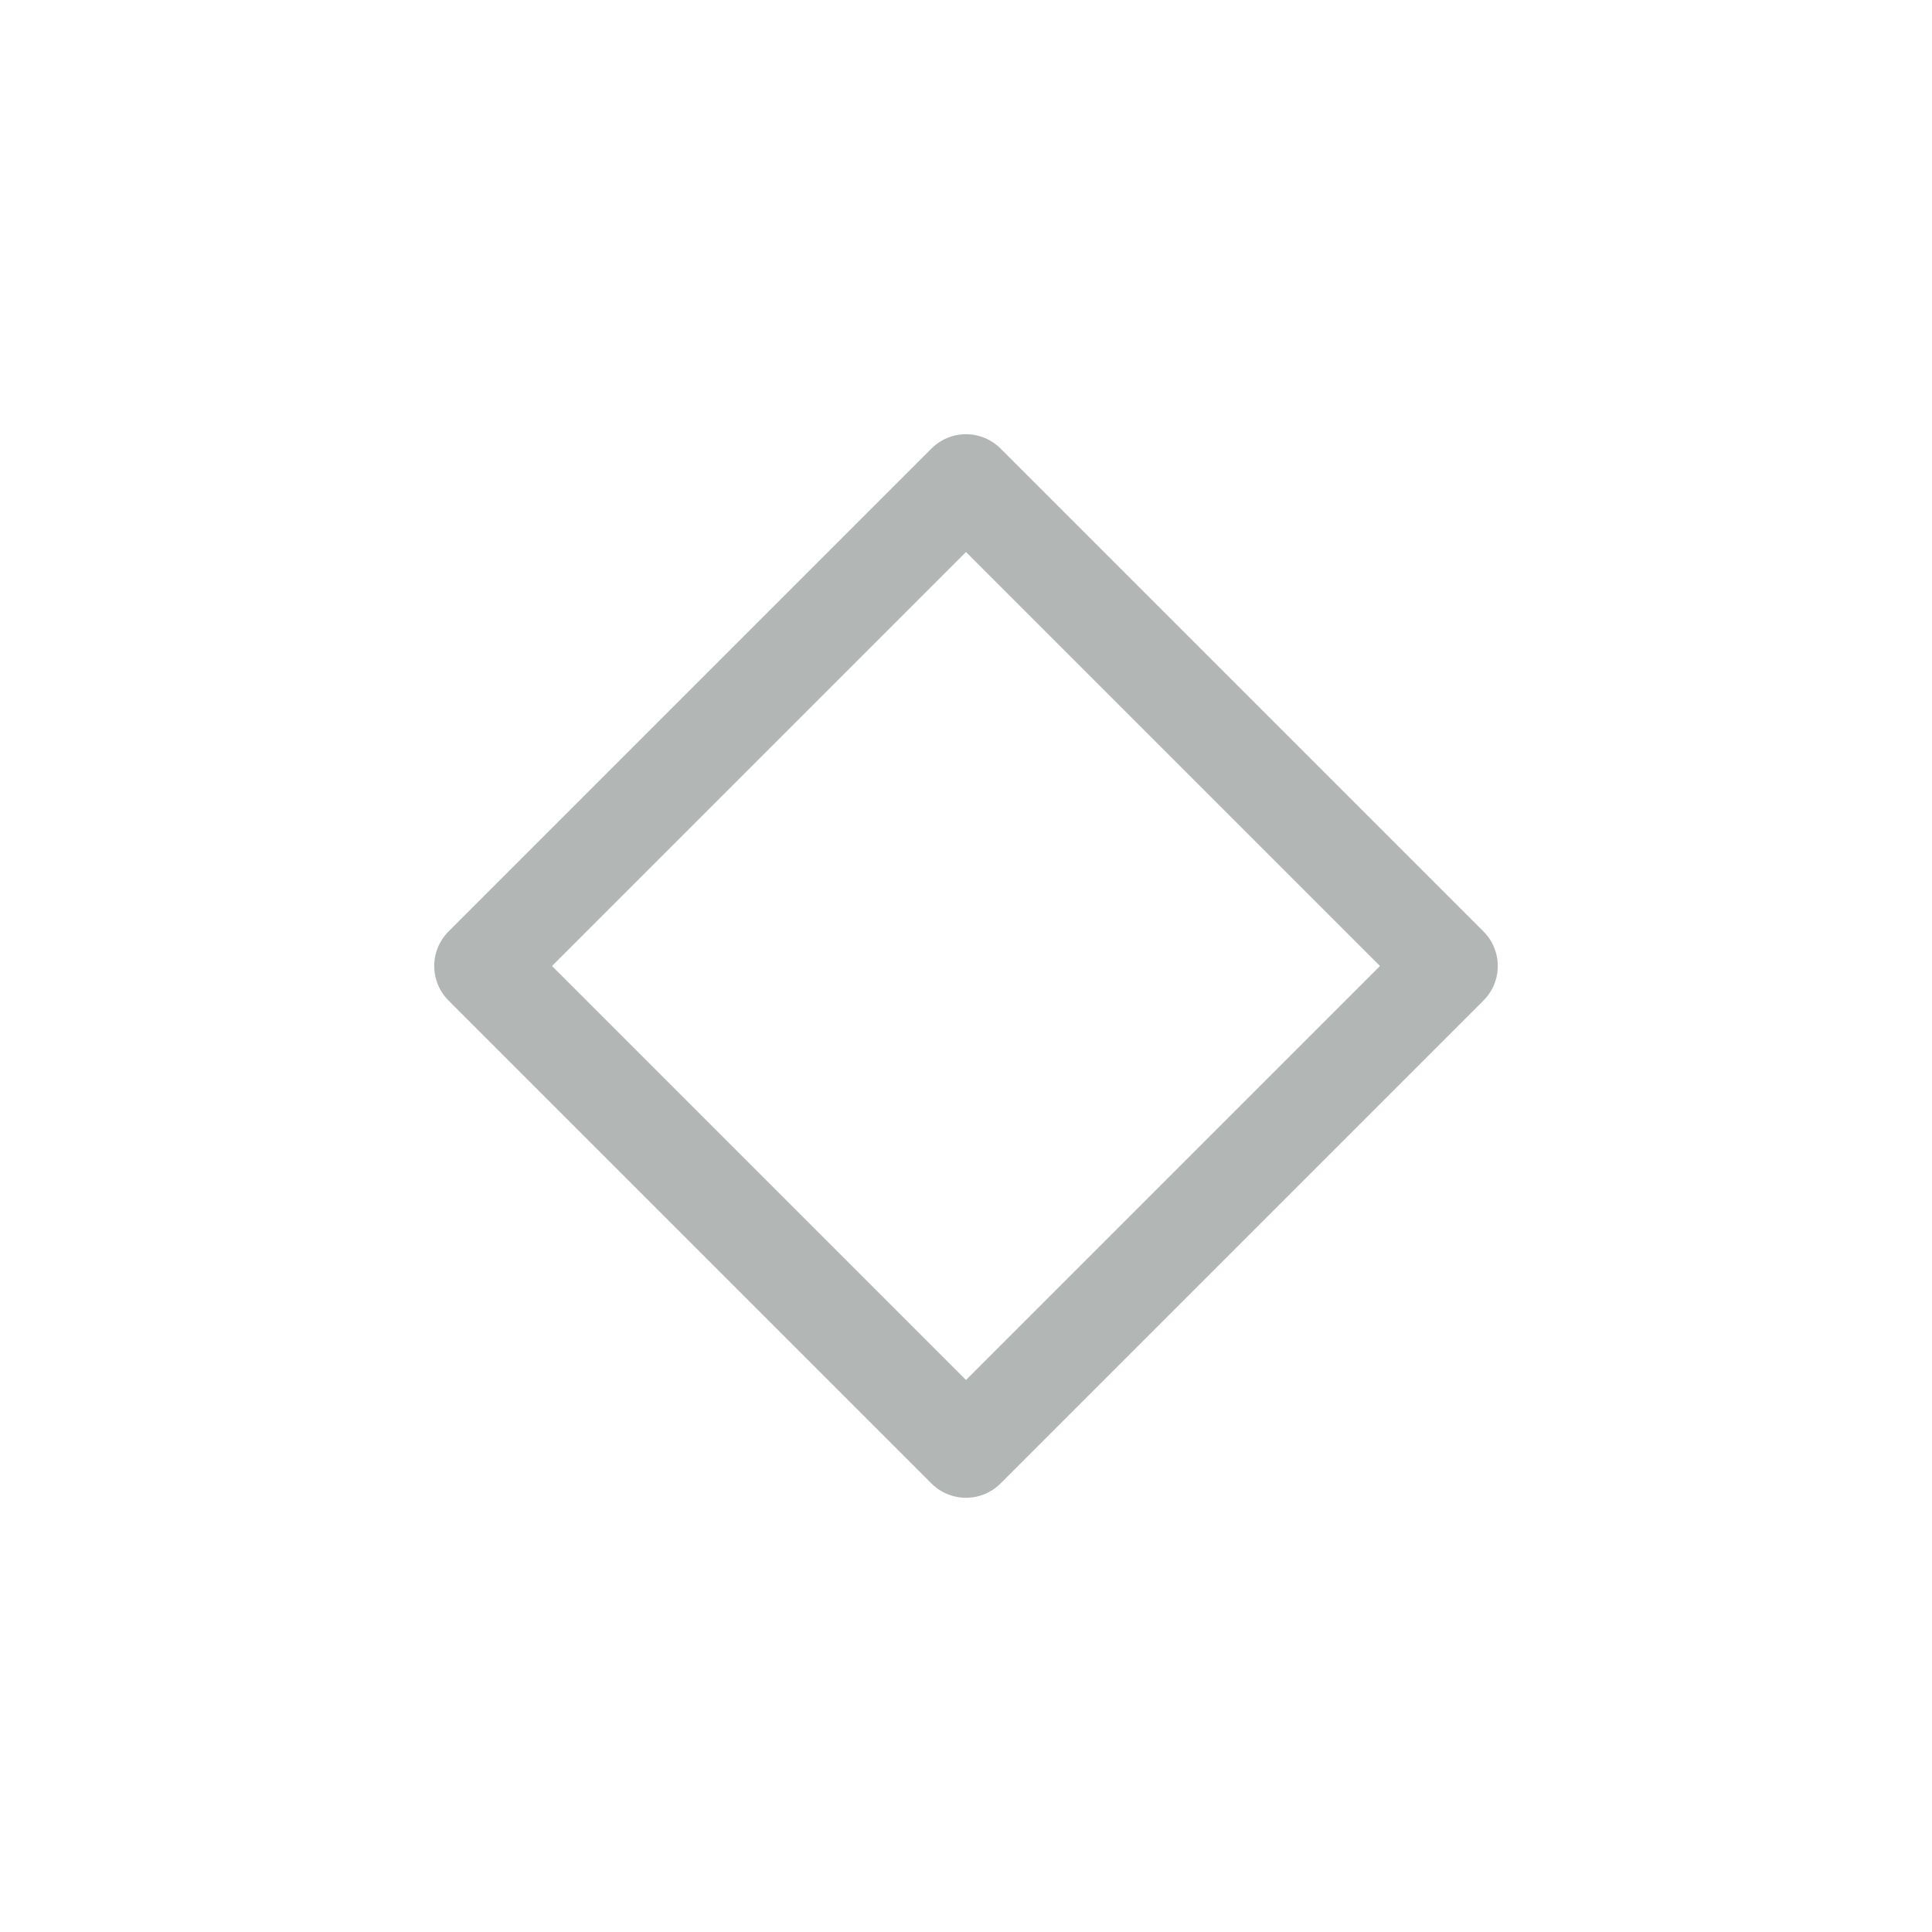
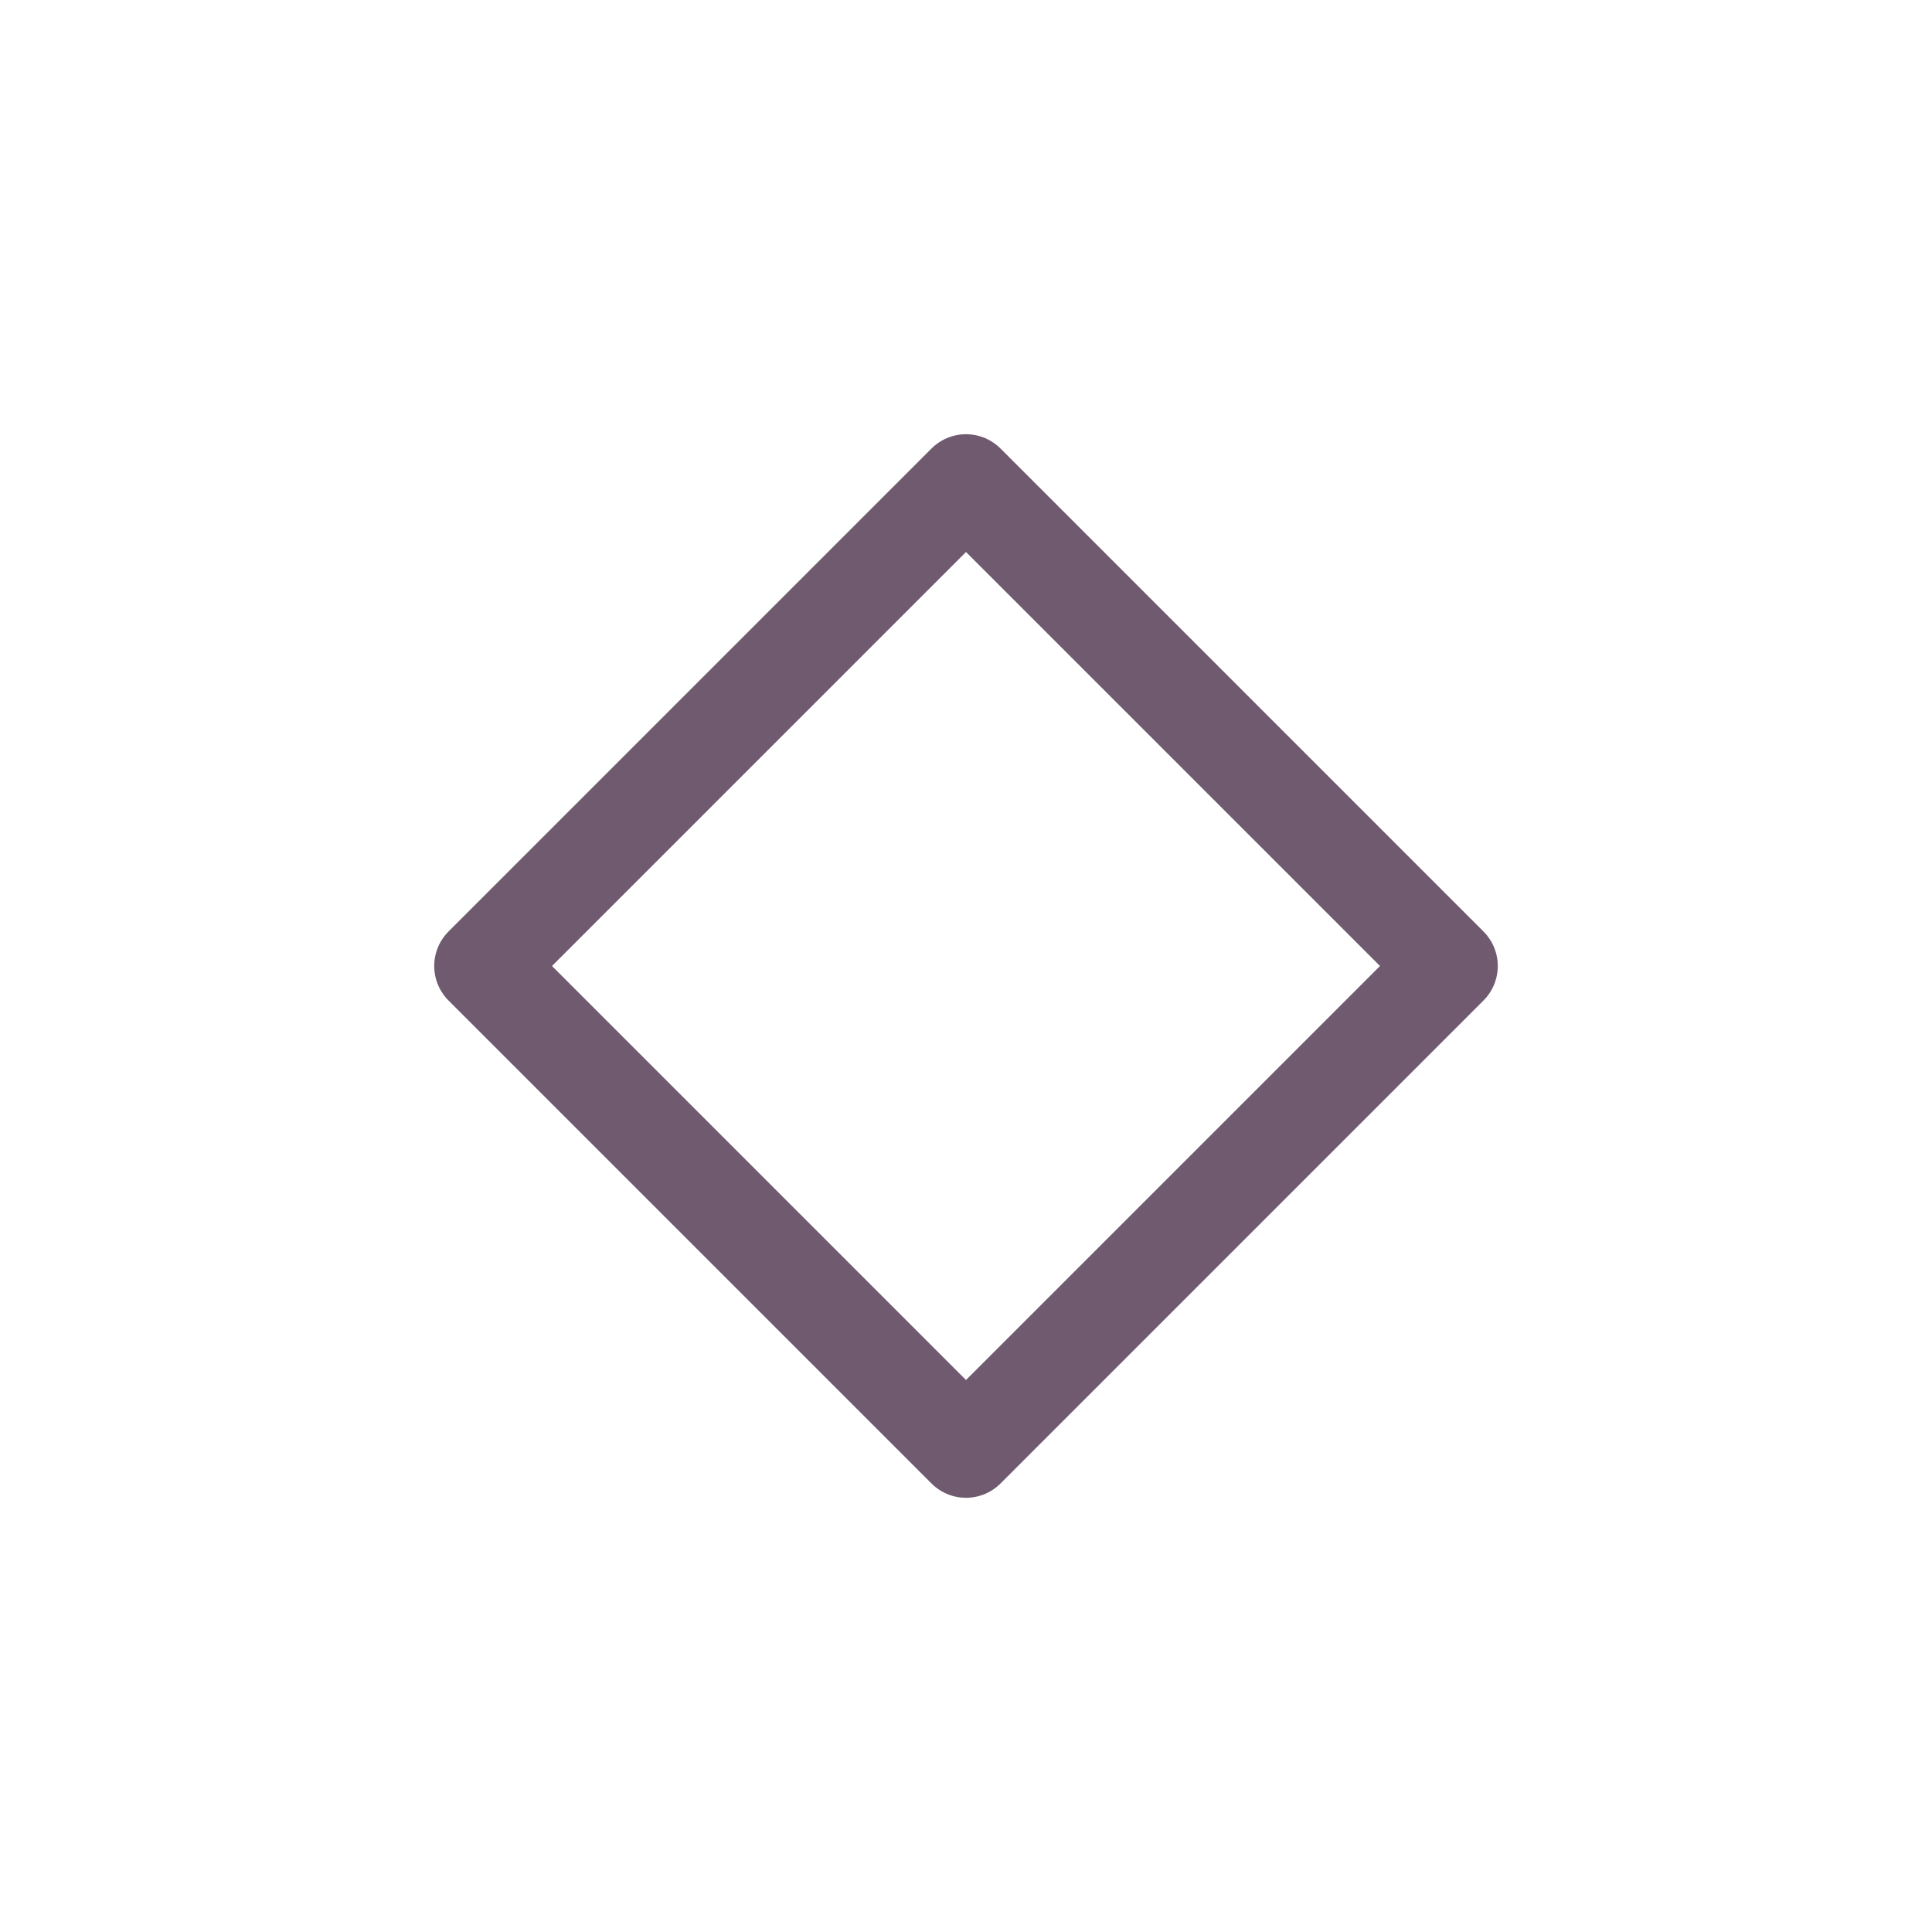
<svg xmlns="http://www.w3.org/2000/svg" viewBox="0 0 50 50" version="1.2" baseProfile="tiny">
  <defs>
</defs>
  <g fill="none" stroke="black" stroke-width="1" fill-rule="evenodd" stroke-linecap="square" stroke-linejoin="bevel">
    <g fill="none" stroke="#000000" stroke-opacity="1" stroke-width="1" stroke-linecap="square" stroke-linejoin="bevel" transform="matrix(1,0,0,1,0,0)" font-family="Noto Sans" font-size="10" font-weight="400" font-style="normal">
</g>
-     <g fill="none" stroke="#b2b6b5" stroke-opacity="1" stroke-width="1.01" stroke-linecap="round" stroke-linejoin="round" transform="matrix(2.5,0,0,2.5,2.5,2.5)" font-family="Noto Sans" font-size="10" font-weight="400" font-style="normal">
+     <g fill="none" stroke="#6f5a6f" stroke-opacity="1" stroke-width="1.01" stroke-linecap="round" stroke-linejoin="round" transform="matrix(2.5,0,0,2.5,2.5,2.5)" font-family="Noto Sans" font-size="10" font-weight="400" font-style="normal">
      <polygon fill-rule="evenodd" vector-effect="none" points="4,9 9,4 14,9 9,14 " />
    </g>
    <g fill="none" stroke="#000000" stroke-opacity="1" stroke-width="1" stroke-linecap="square" stroke-linejoin="bevel" transform="matrix(1,0,0,1,0,0)" font-family="Noto Sans" font-size="10" font-weight="400" font-style="normal">
</g>
  </g>
</svg>
